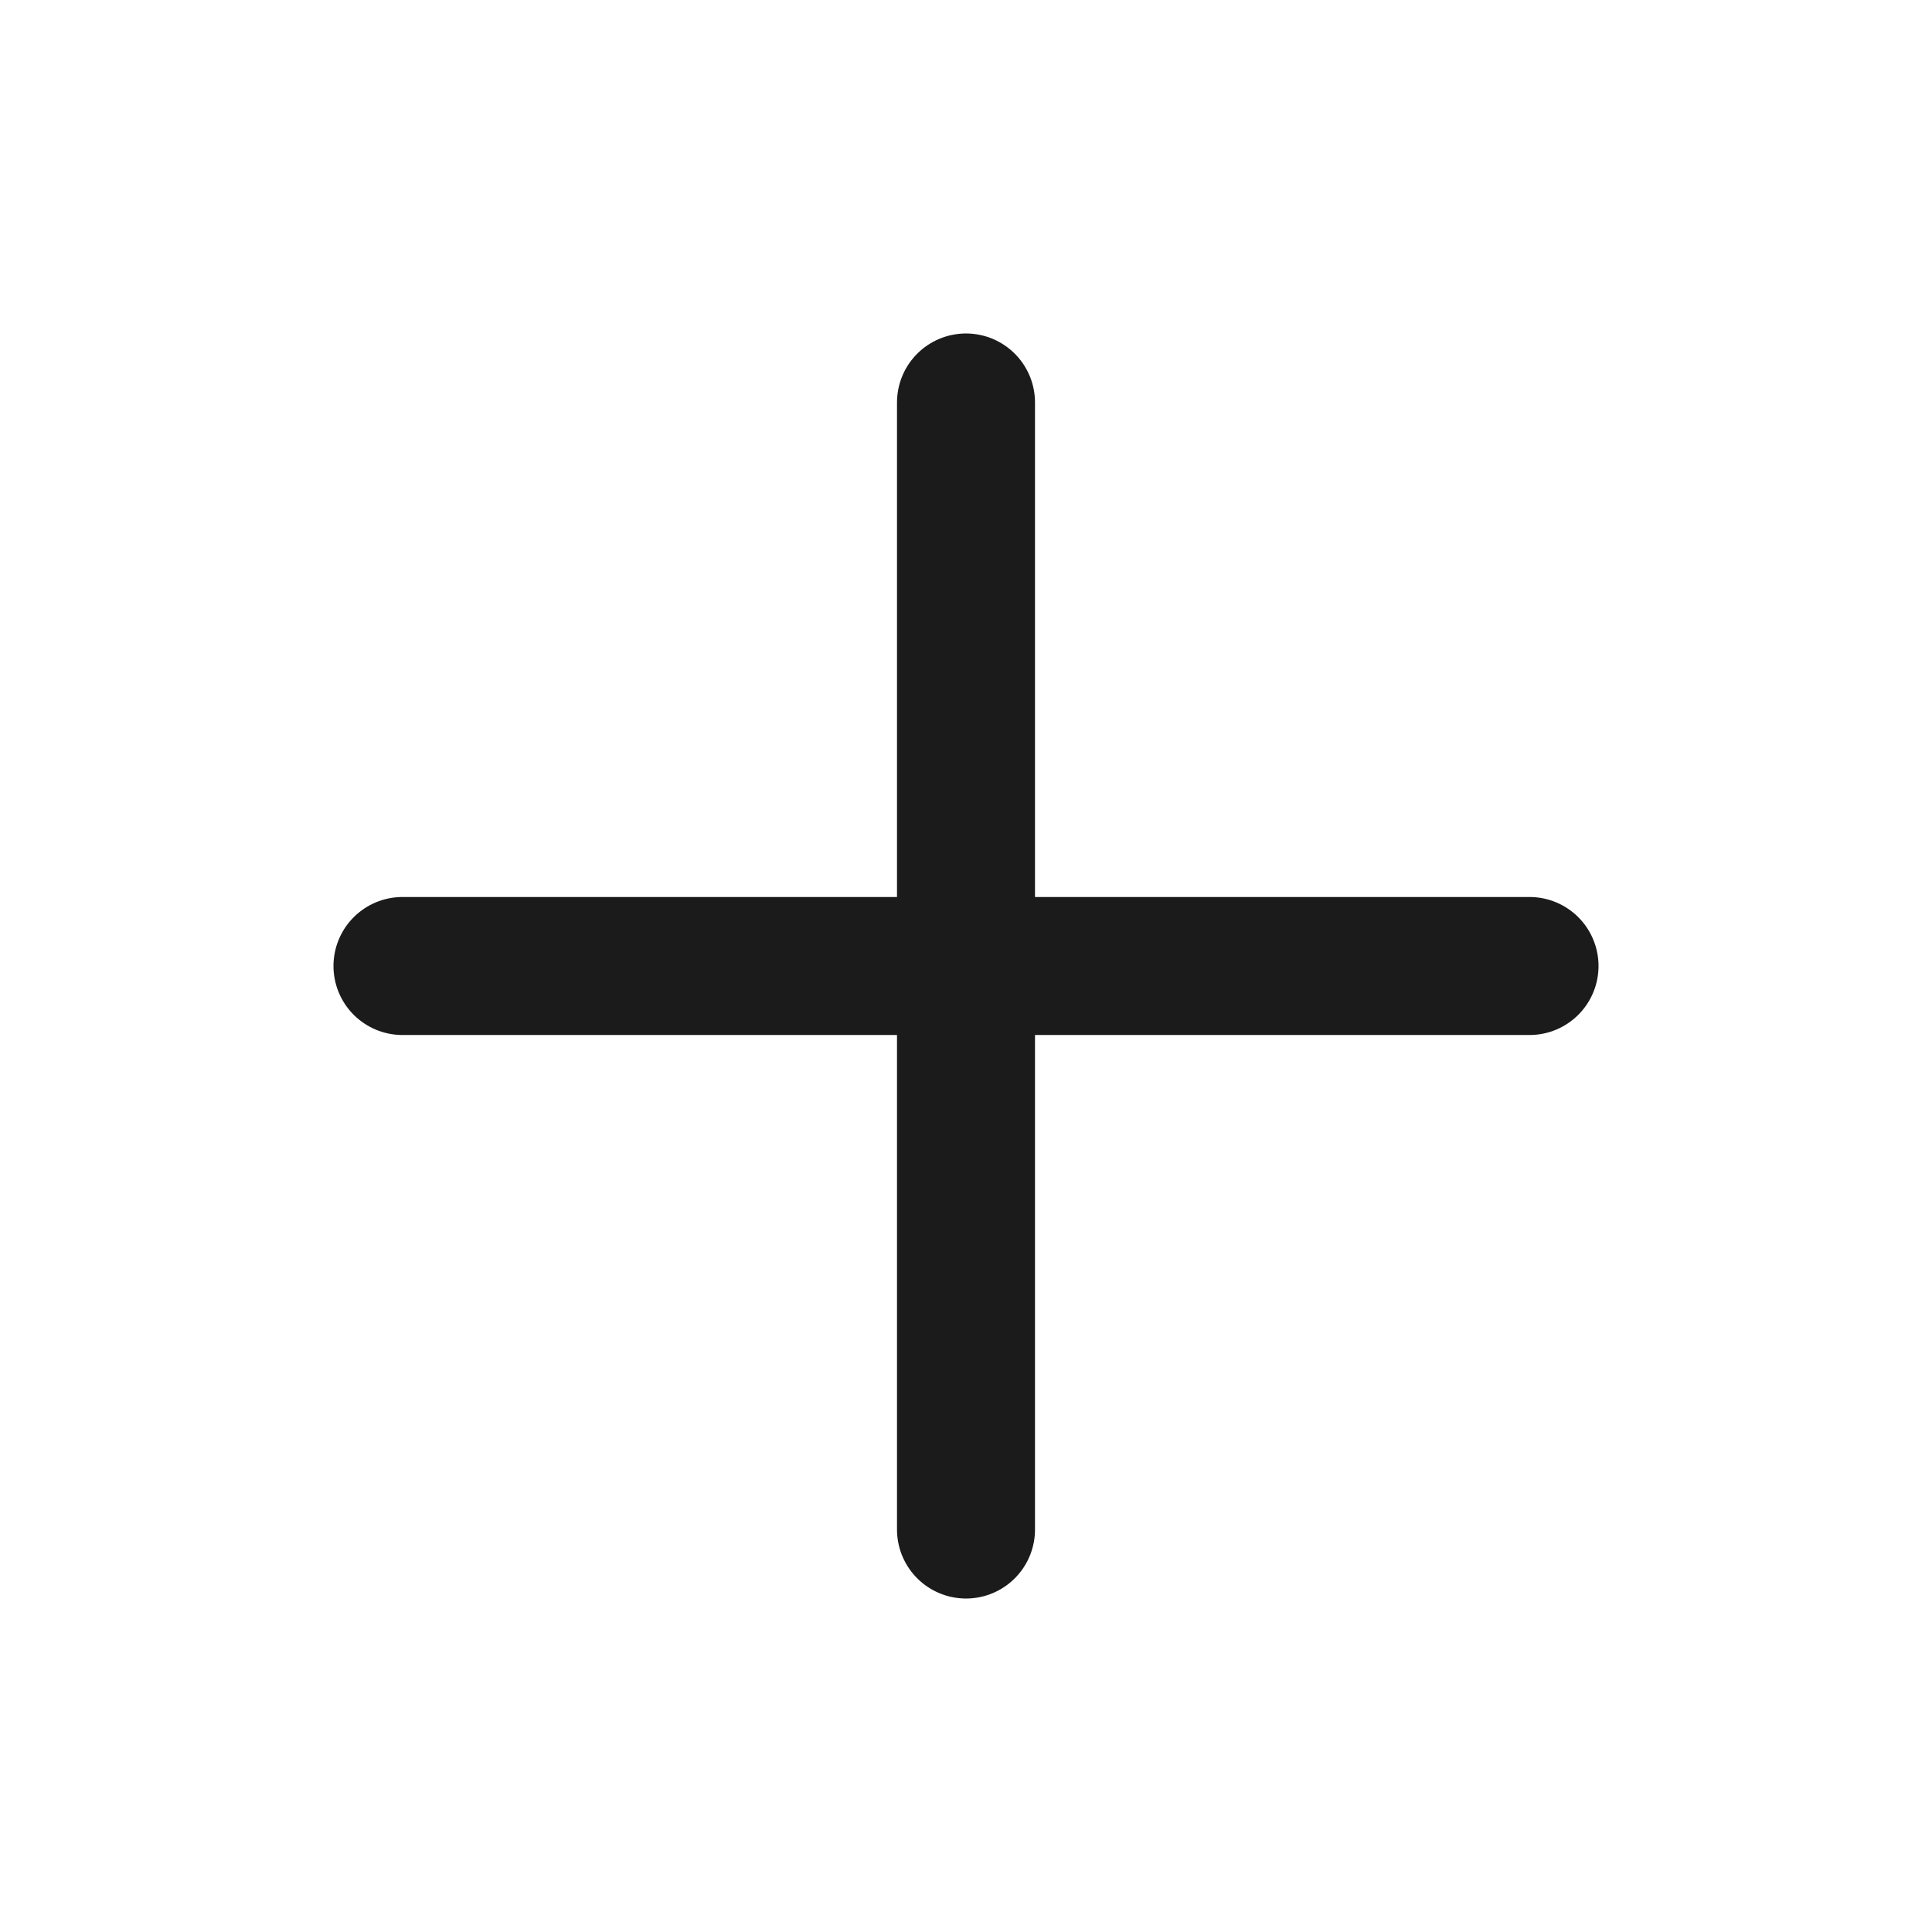
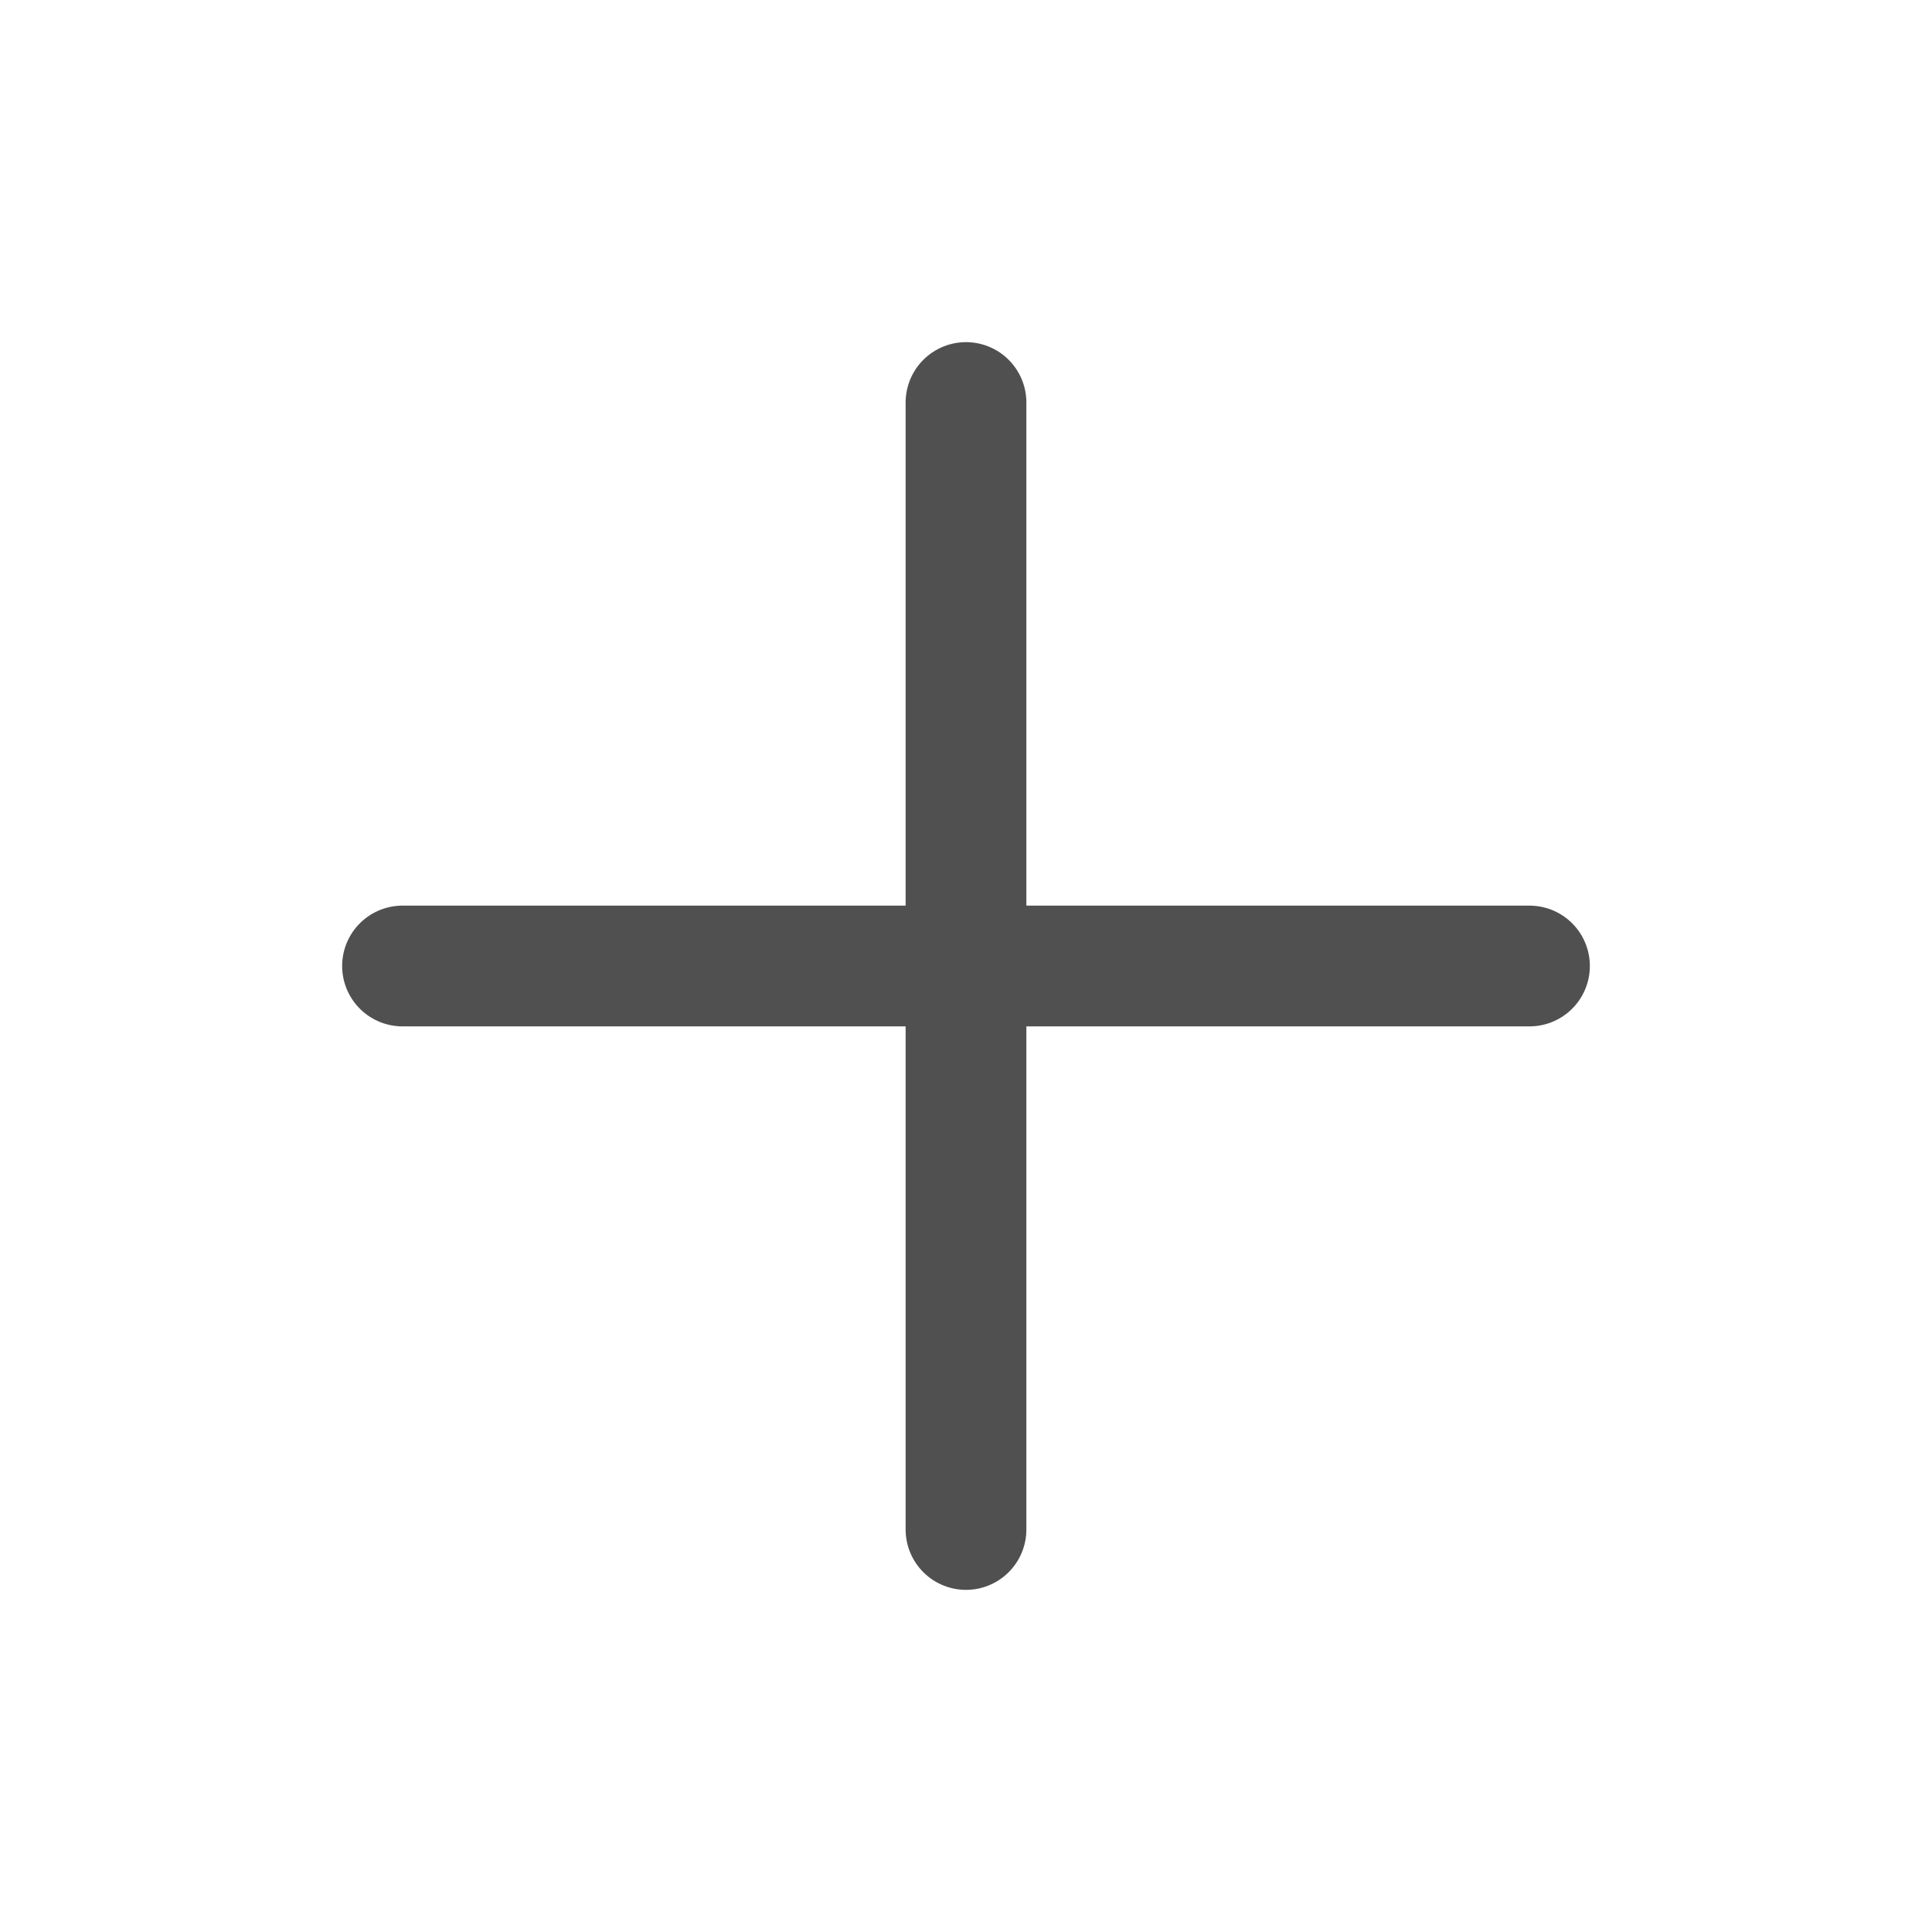
- <svg xmlns="http://www.w3.org/2000/svg" width="28" height="28" viewBox="0 0 28 28" fill="none">
-   <path d="M14 5.833V22.167" stroke="#1B1B1B" stroke-width="2" stroke-linecap="round" stroke-linejoin="round" />
-   <path d="M5.833 14H22.167" stroke="#1B1B1B" stroke-width="2" stroke-linecap="round" stroke-linejoin="round" />
+ <svg xmlns="http://www.w3.org/2000/svg" width="32" height="32" viewBox="0 0 32 32" fill="none">
+   <path d="M16 6.667V25.333" stroke="#505050" stroke-width="2" stroke-linecap="round" stroke-linejoin="round" />
+   <path d="M6.667 16H25.333" stroke="#505050" stroke-width="2" stroke-linecap="round" stroke-linejoin="round" />
</svg>
